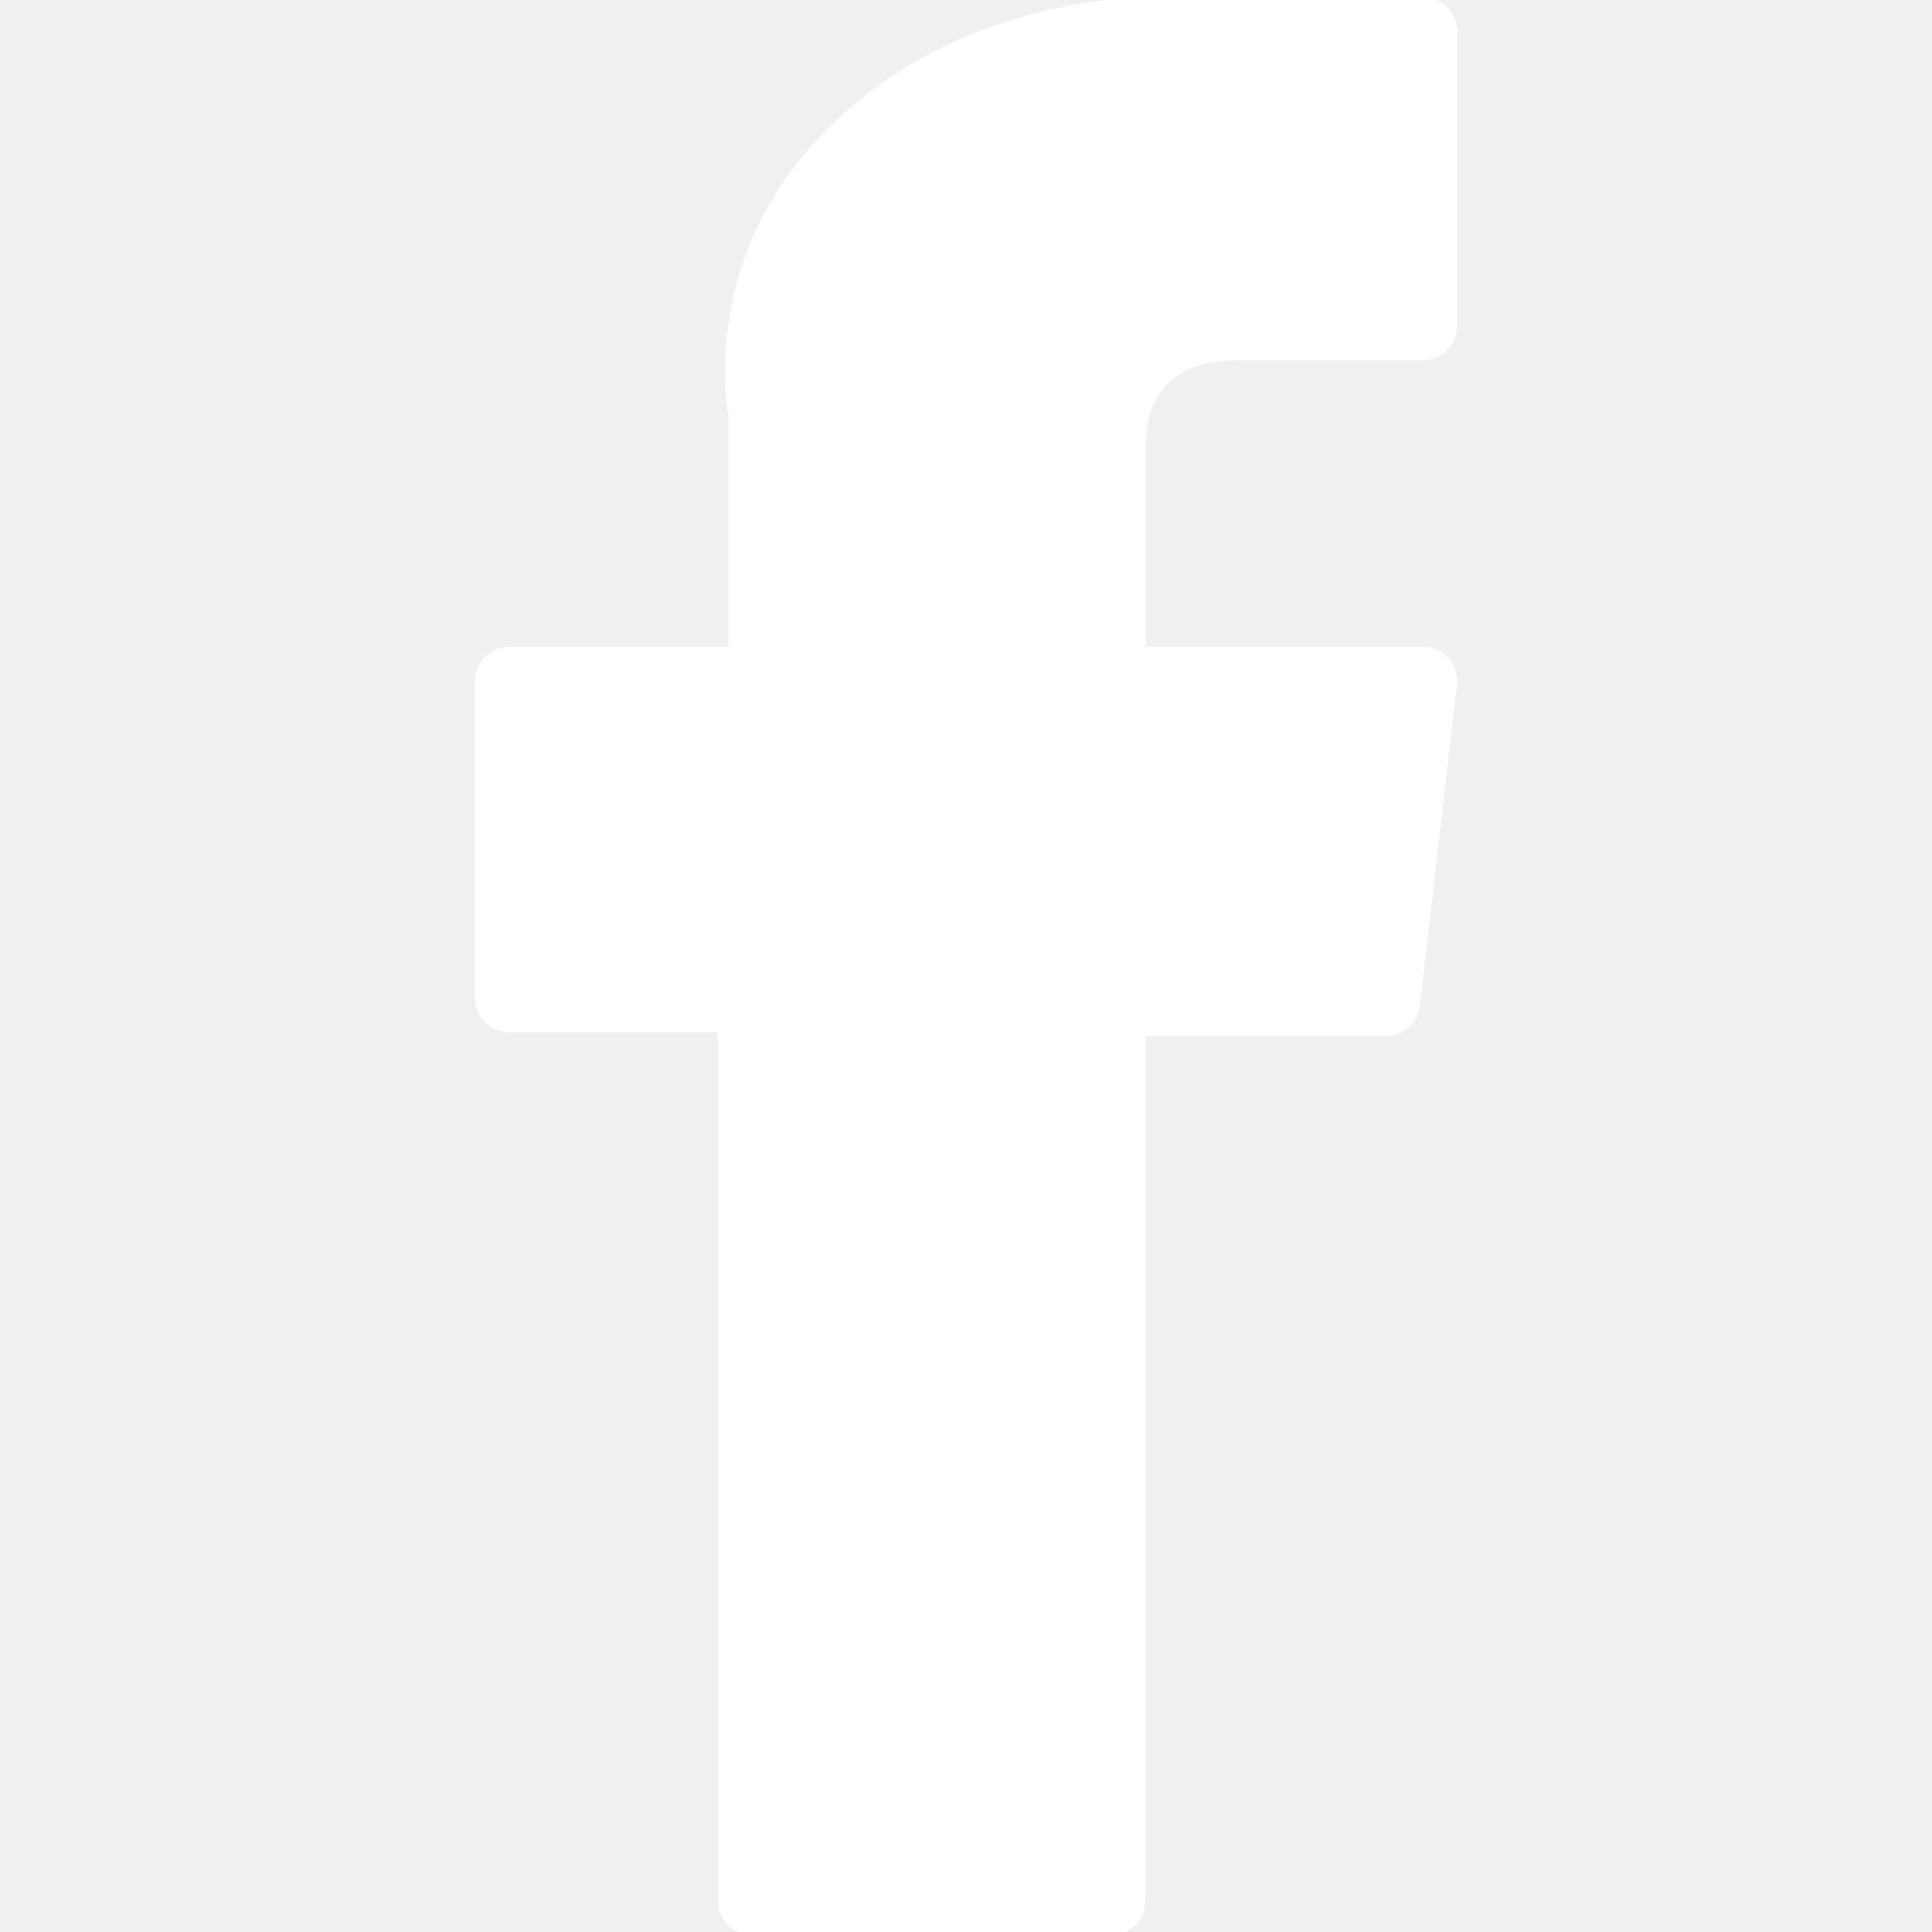
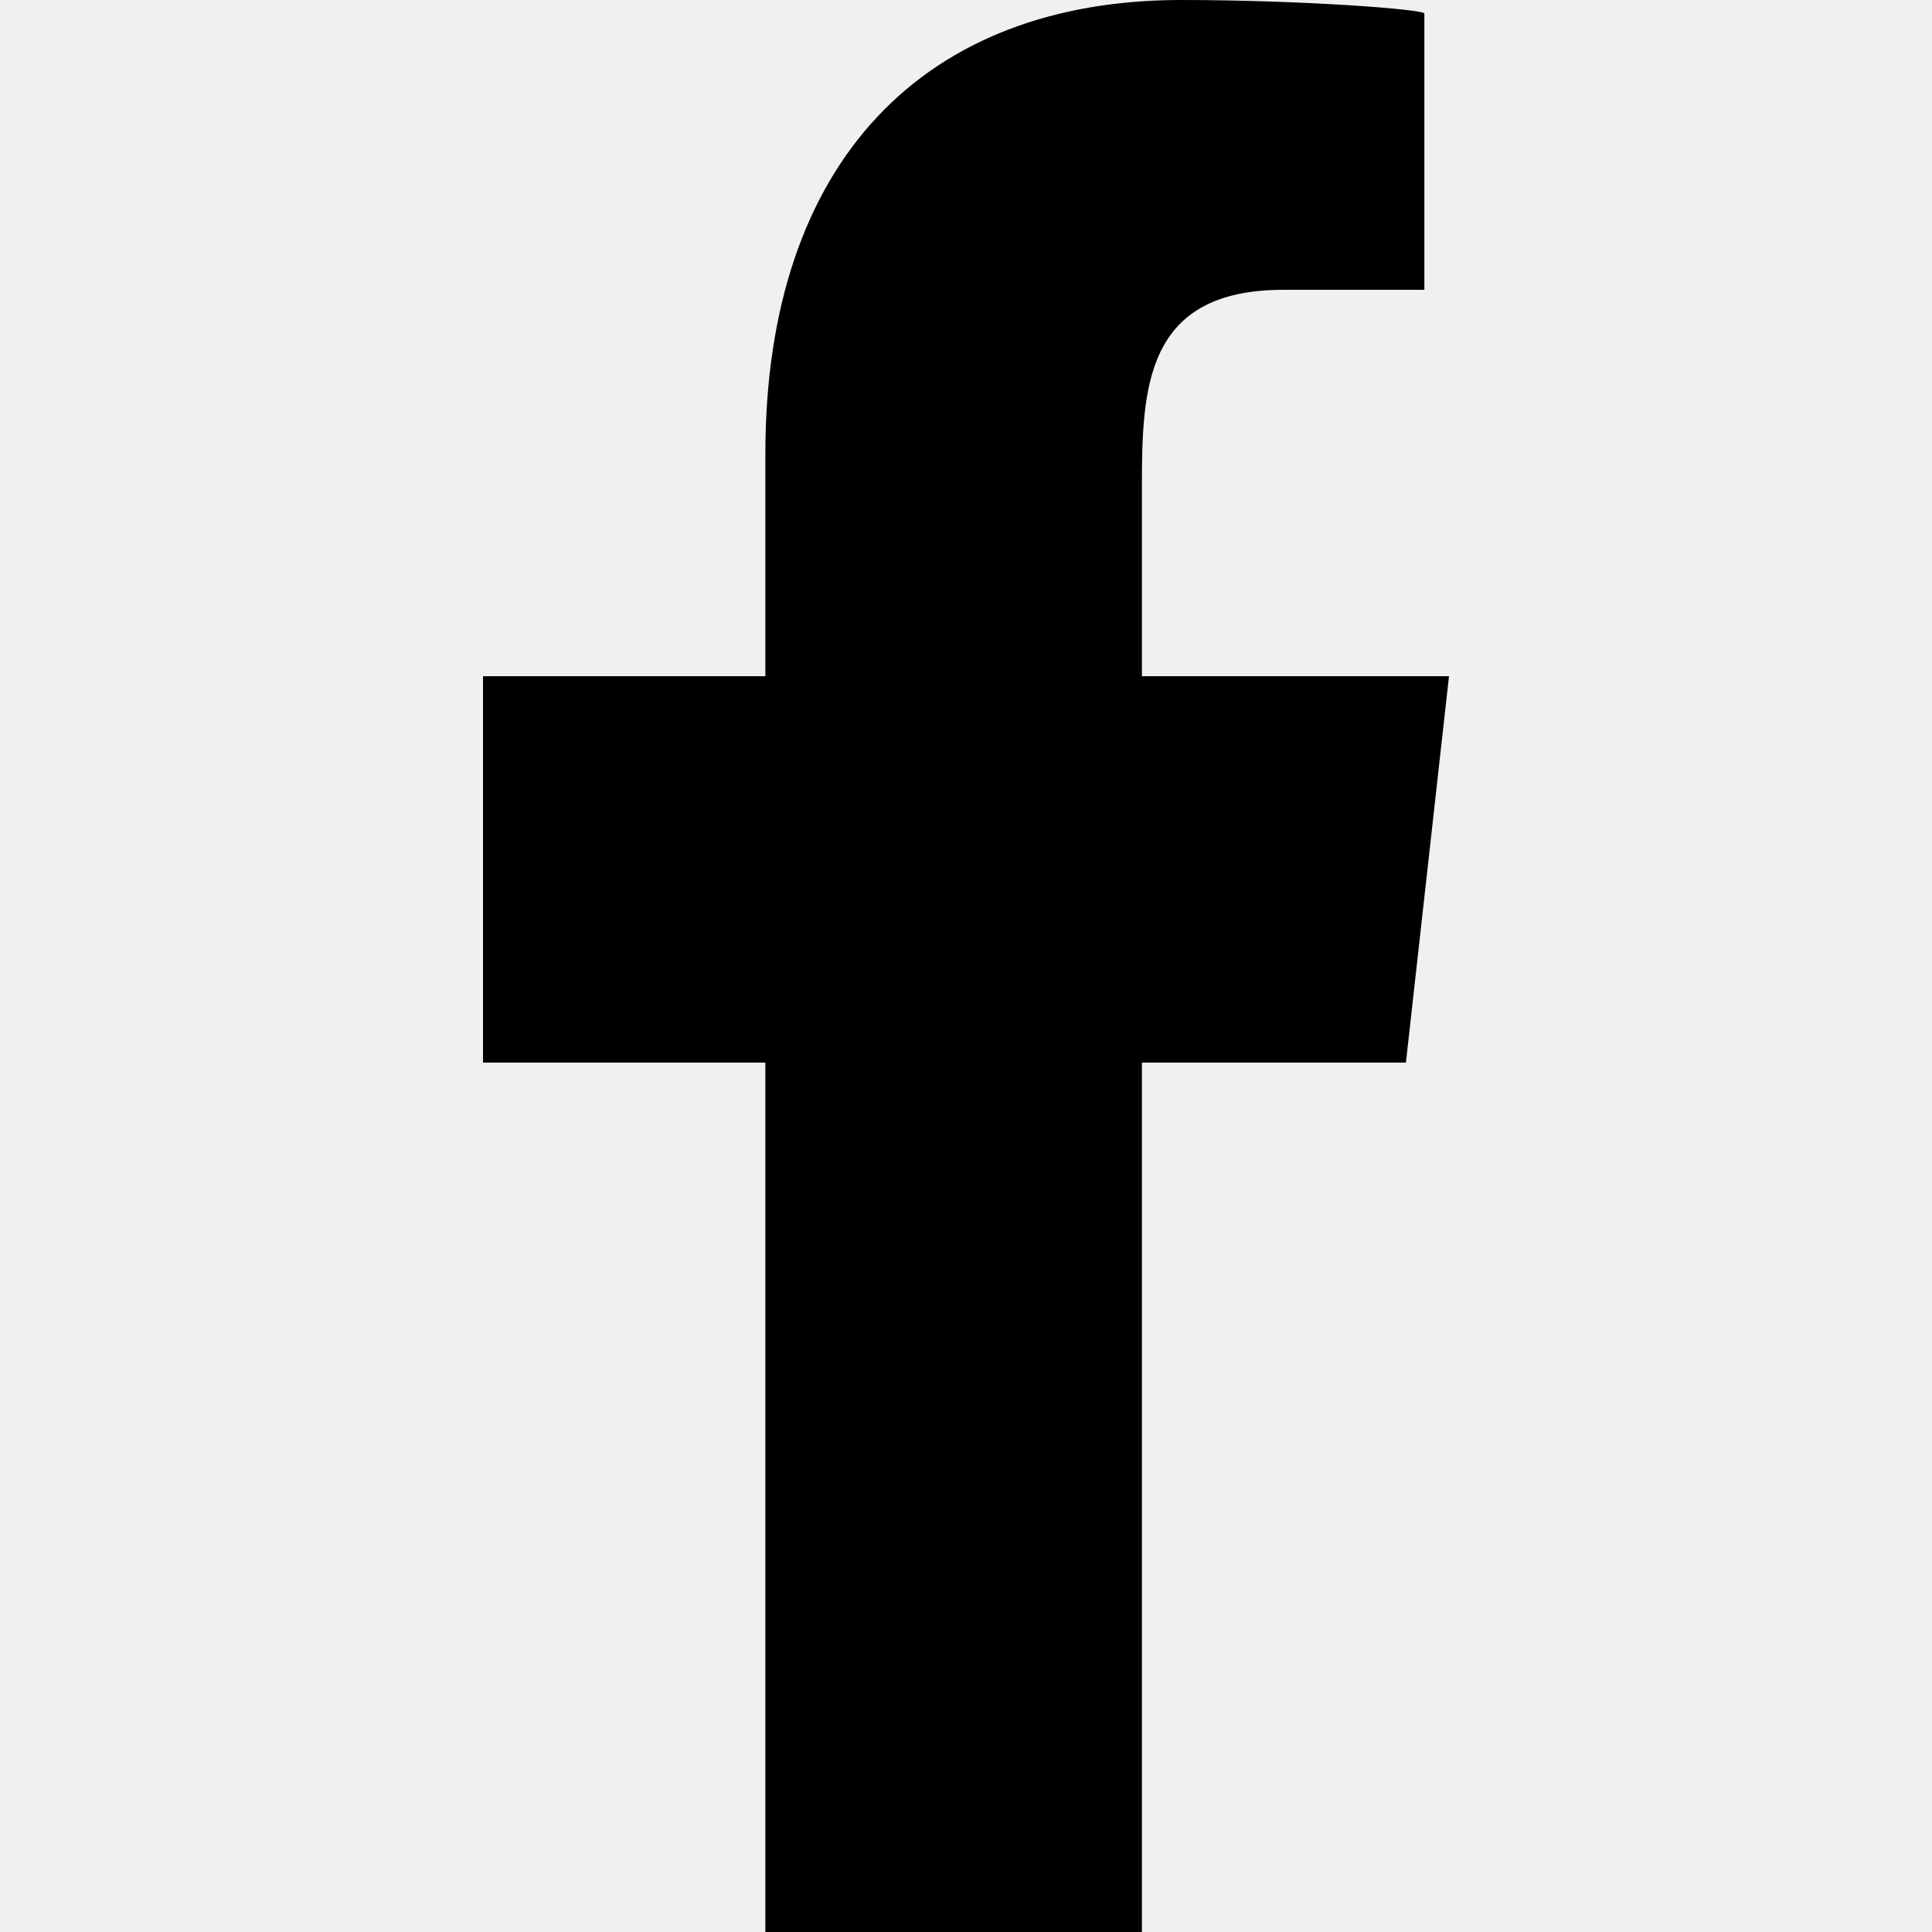
- <svg xmlns="http://www.w3.org/2000/svg" fill="#ffffff" height="200px" width="200px" version="1.1" id="Layer_1" viewBox="0 0 310 310" xml:space="preserve" stroke="#ffffff">
-   <g id="SVGRepo_bgCarrier" stroke-width="0" />
-   <g id="SVGRepo_tracerCarrier" stroke-linecap="round" stroke-linejoin="round" />
-   <g id="SVGRepo_iconCarrier">
-     <g id="XMLID_834_">
-       <path id="XMLID_835_" d="M81.703,165.106h33.981V305c0,2.762,2.238,5,5,5h57.616c2.762,0,5-2.238,5-5V165.765h39.064 c2.54,0,4.677-1.906,4.967-4.429l5.933-51.502c0.163-1.417-0.286-2.836-1.234-3.899c-0.949-1.064-2.307-1.673-3.732-1.673h-44.996 V71.978c0-9.732,5.24-14.667,15.576-14.667c1.473,0,29.42,0,29.42,0c2.762,0,5-2.239,5-5V5.037c0-2.762-2.238-5-5-5h-40.545 C187.467,0.023,186.832,0,185.896,0c-7.035,0-31.488,1.381-50.804,19.151c-21.402,19.692-18.427,43.27-17.716,47.358v37.752H81.703 c-2.762,0-5,2.238-5,5v50.844C76.703,162.867,78.941,165.106,81.703,165.106z" />
+ <svg xmlns="http://www.w3.org/2000/svg" width="800px" height="800px" viewBox="-5 0 20 20" version="1.1">
+   <defs>
+ 
+ </defs>
+   <g id="Page-1" stroke="none" stroke-width="1" fill="none" fill-rule="evenodd">
+     <g id="Dribbble-Light-Preview" transform="translate(-385, -7399)" fill="#000000">
+       <g id="icons" transform="translate(56, 160)">
+         <path d="M335.821,7259 L335.821,7250 L338.554,7250 L339,7246 L335.821,7246 L335.821,7244.052 C335.821,7243.022 335.848,7242 337.287,7242 L338.745,7242 L338.745,7239.14 C338.745,7239.097 337.492,7239 336.226,7239 C333.58,7239 331.923,7240.657 331.923,7243.7 L331.923,7246 L329,7246 L329,7250 L331.923,7250 L331.923,7259 L335.821,7259 Z" id="facebook-[#176]">
+ 
+ </path>
+       </g>
    </g>
  </g>
</svg>
